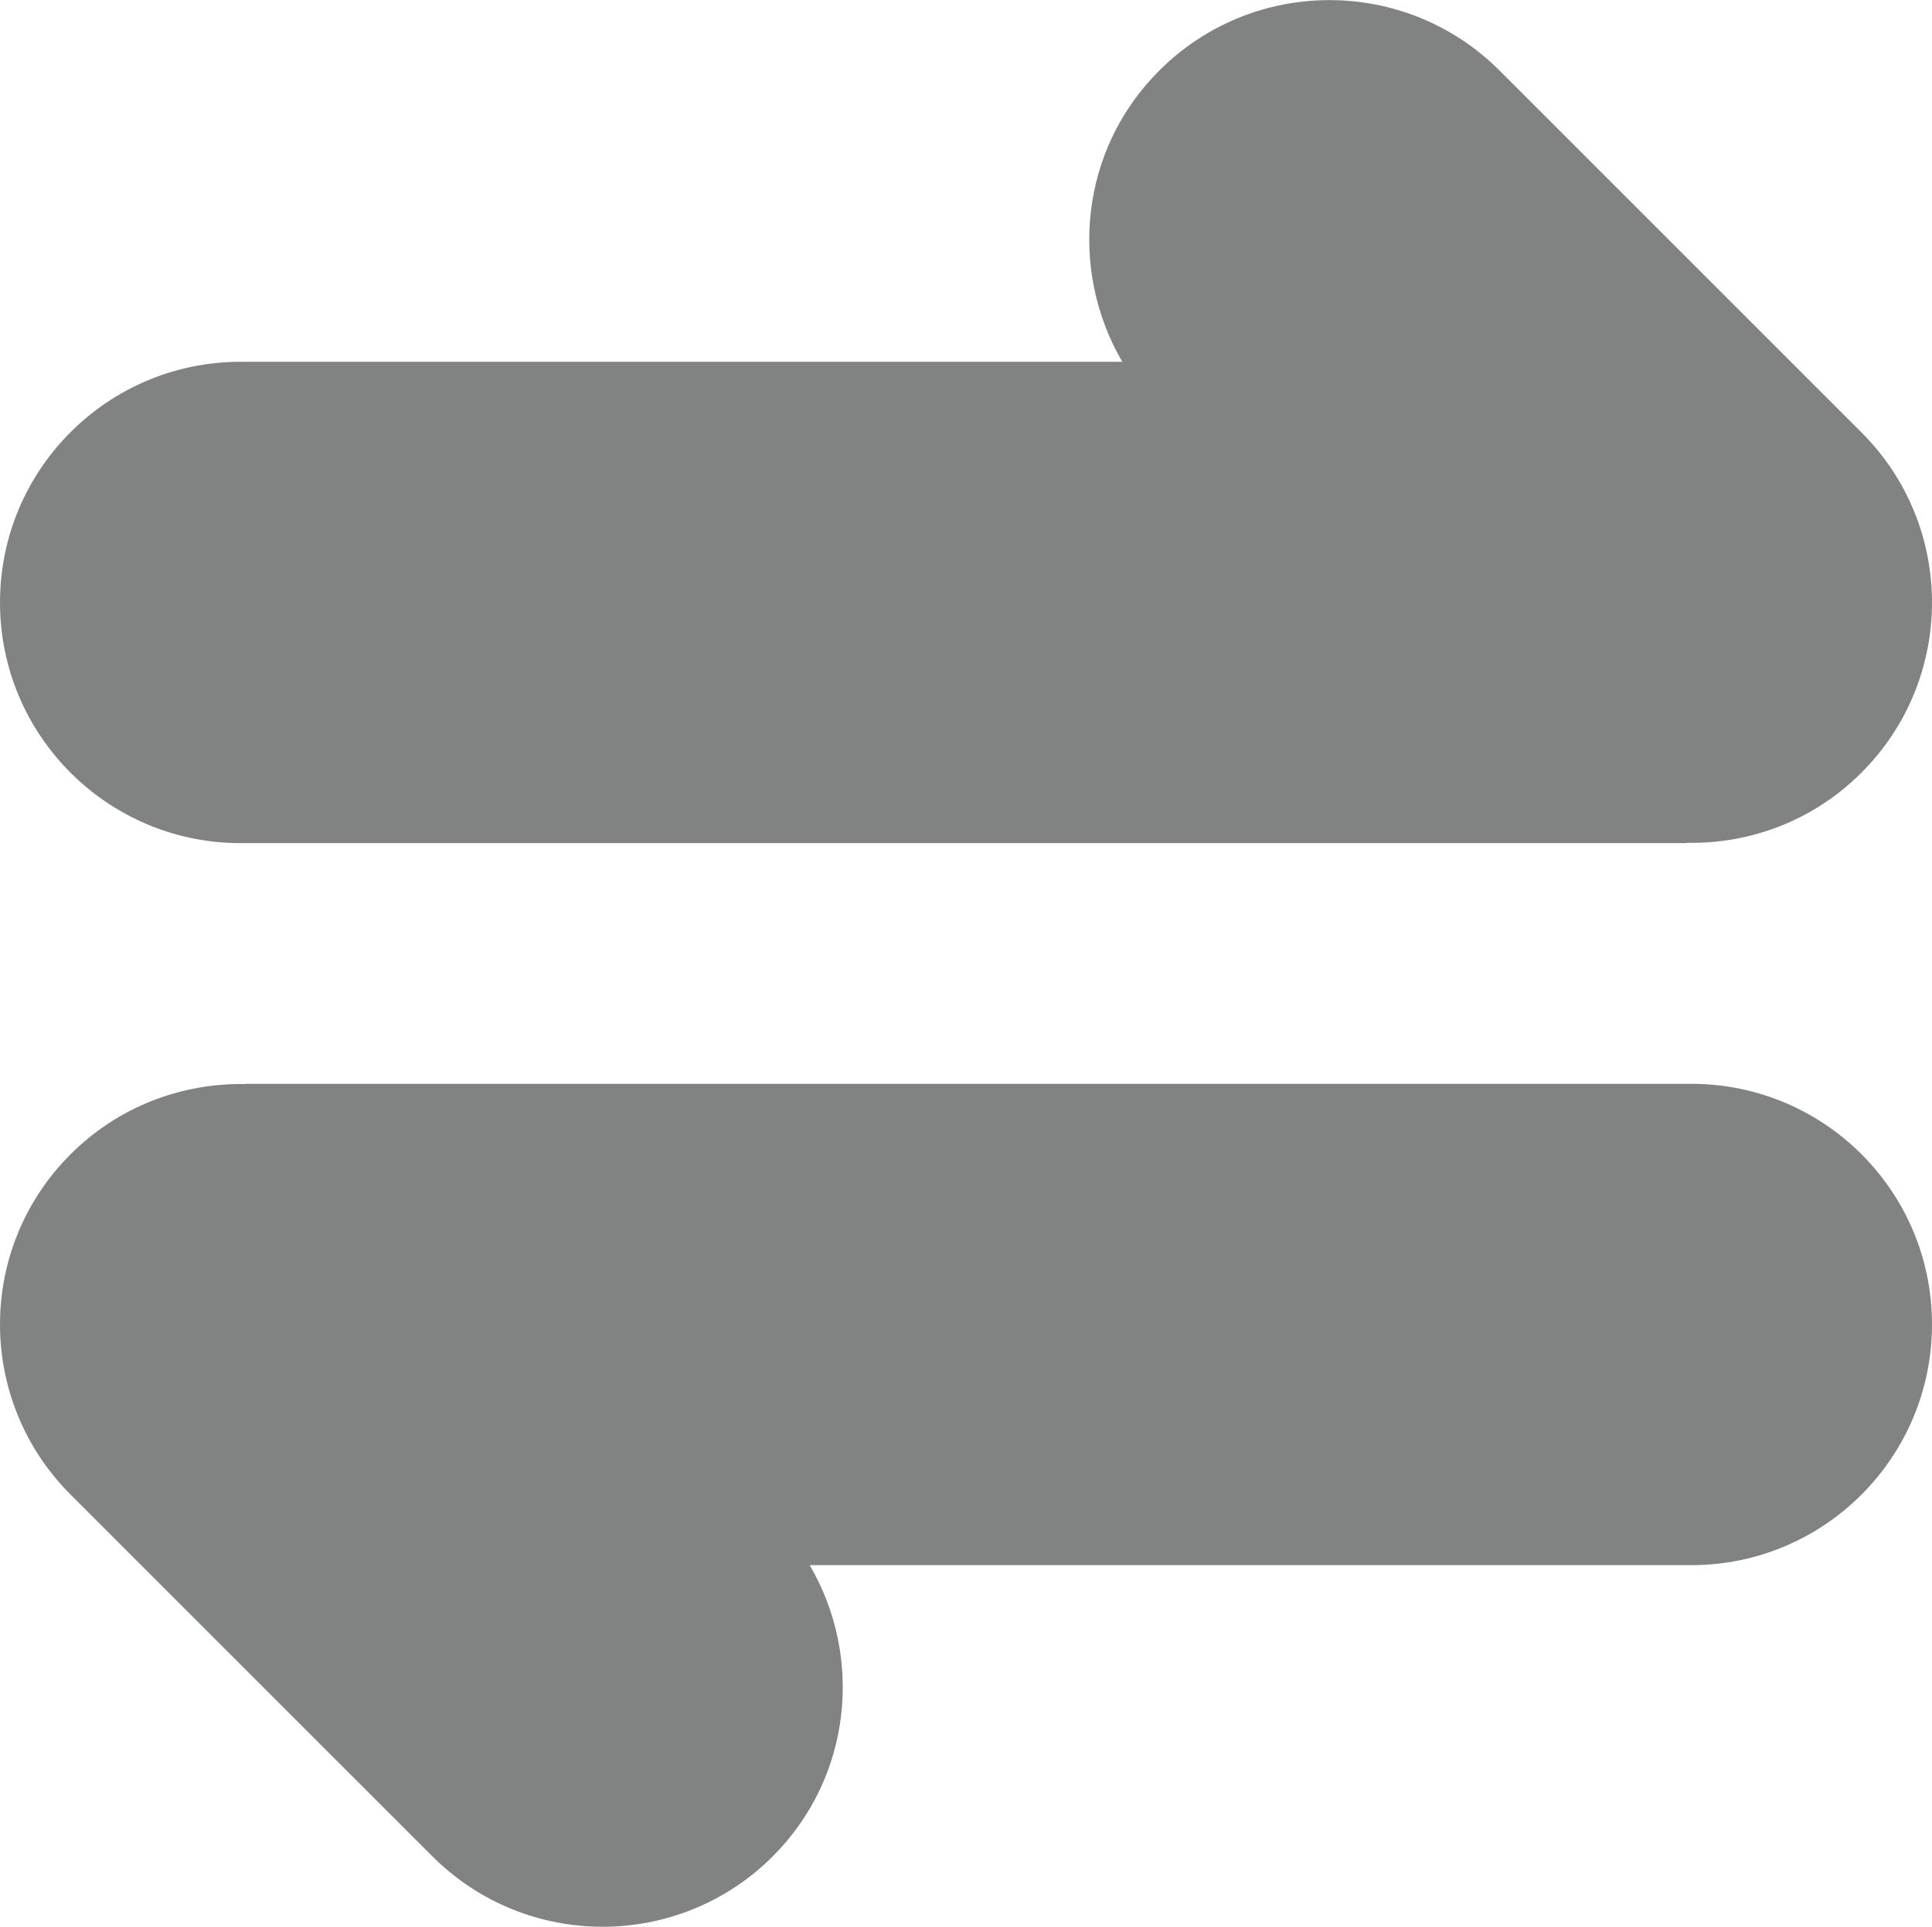
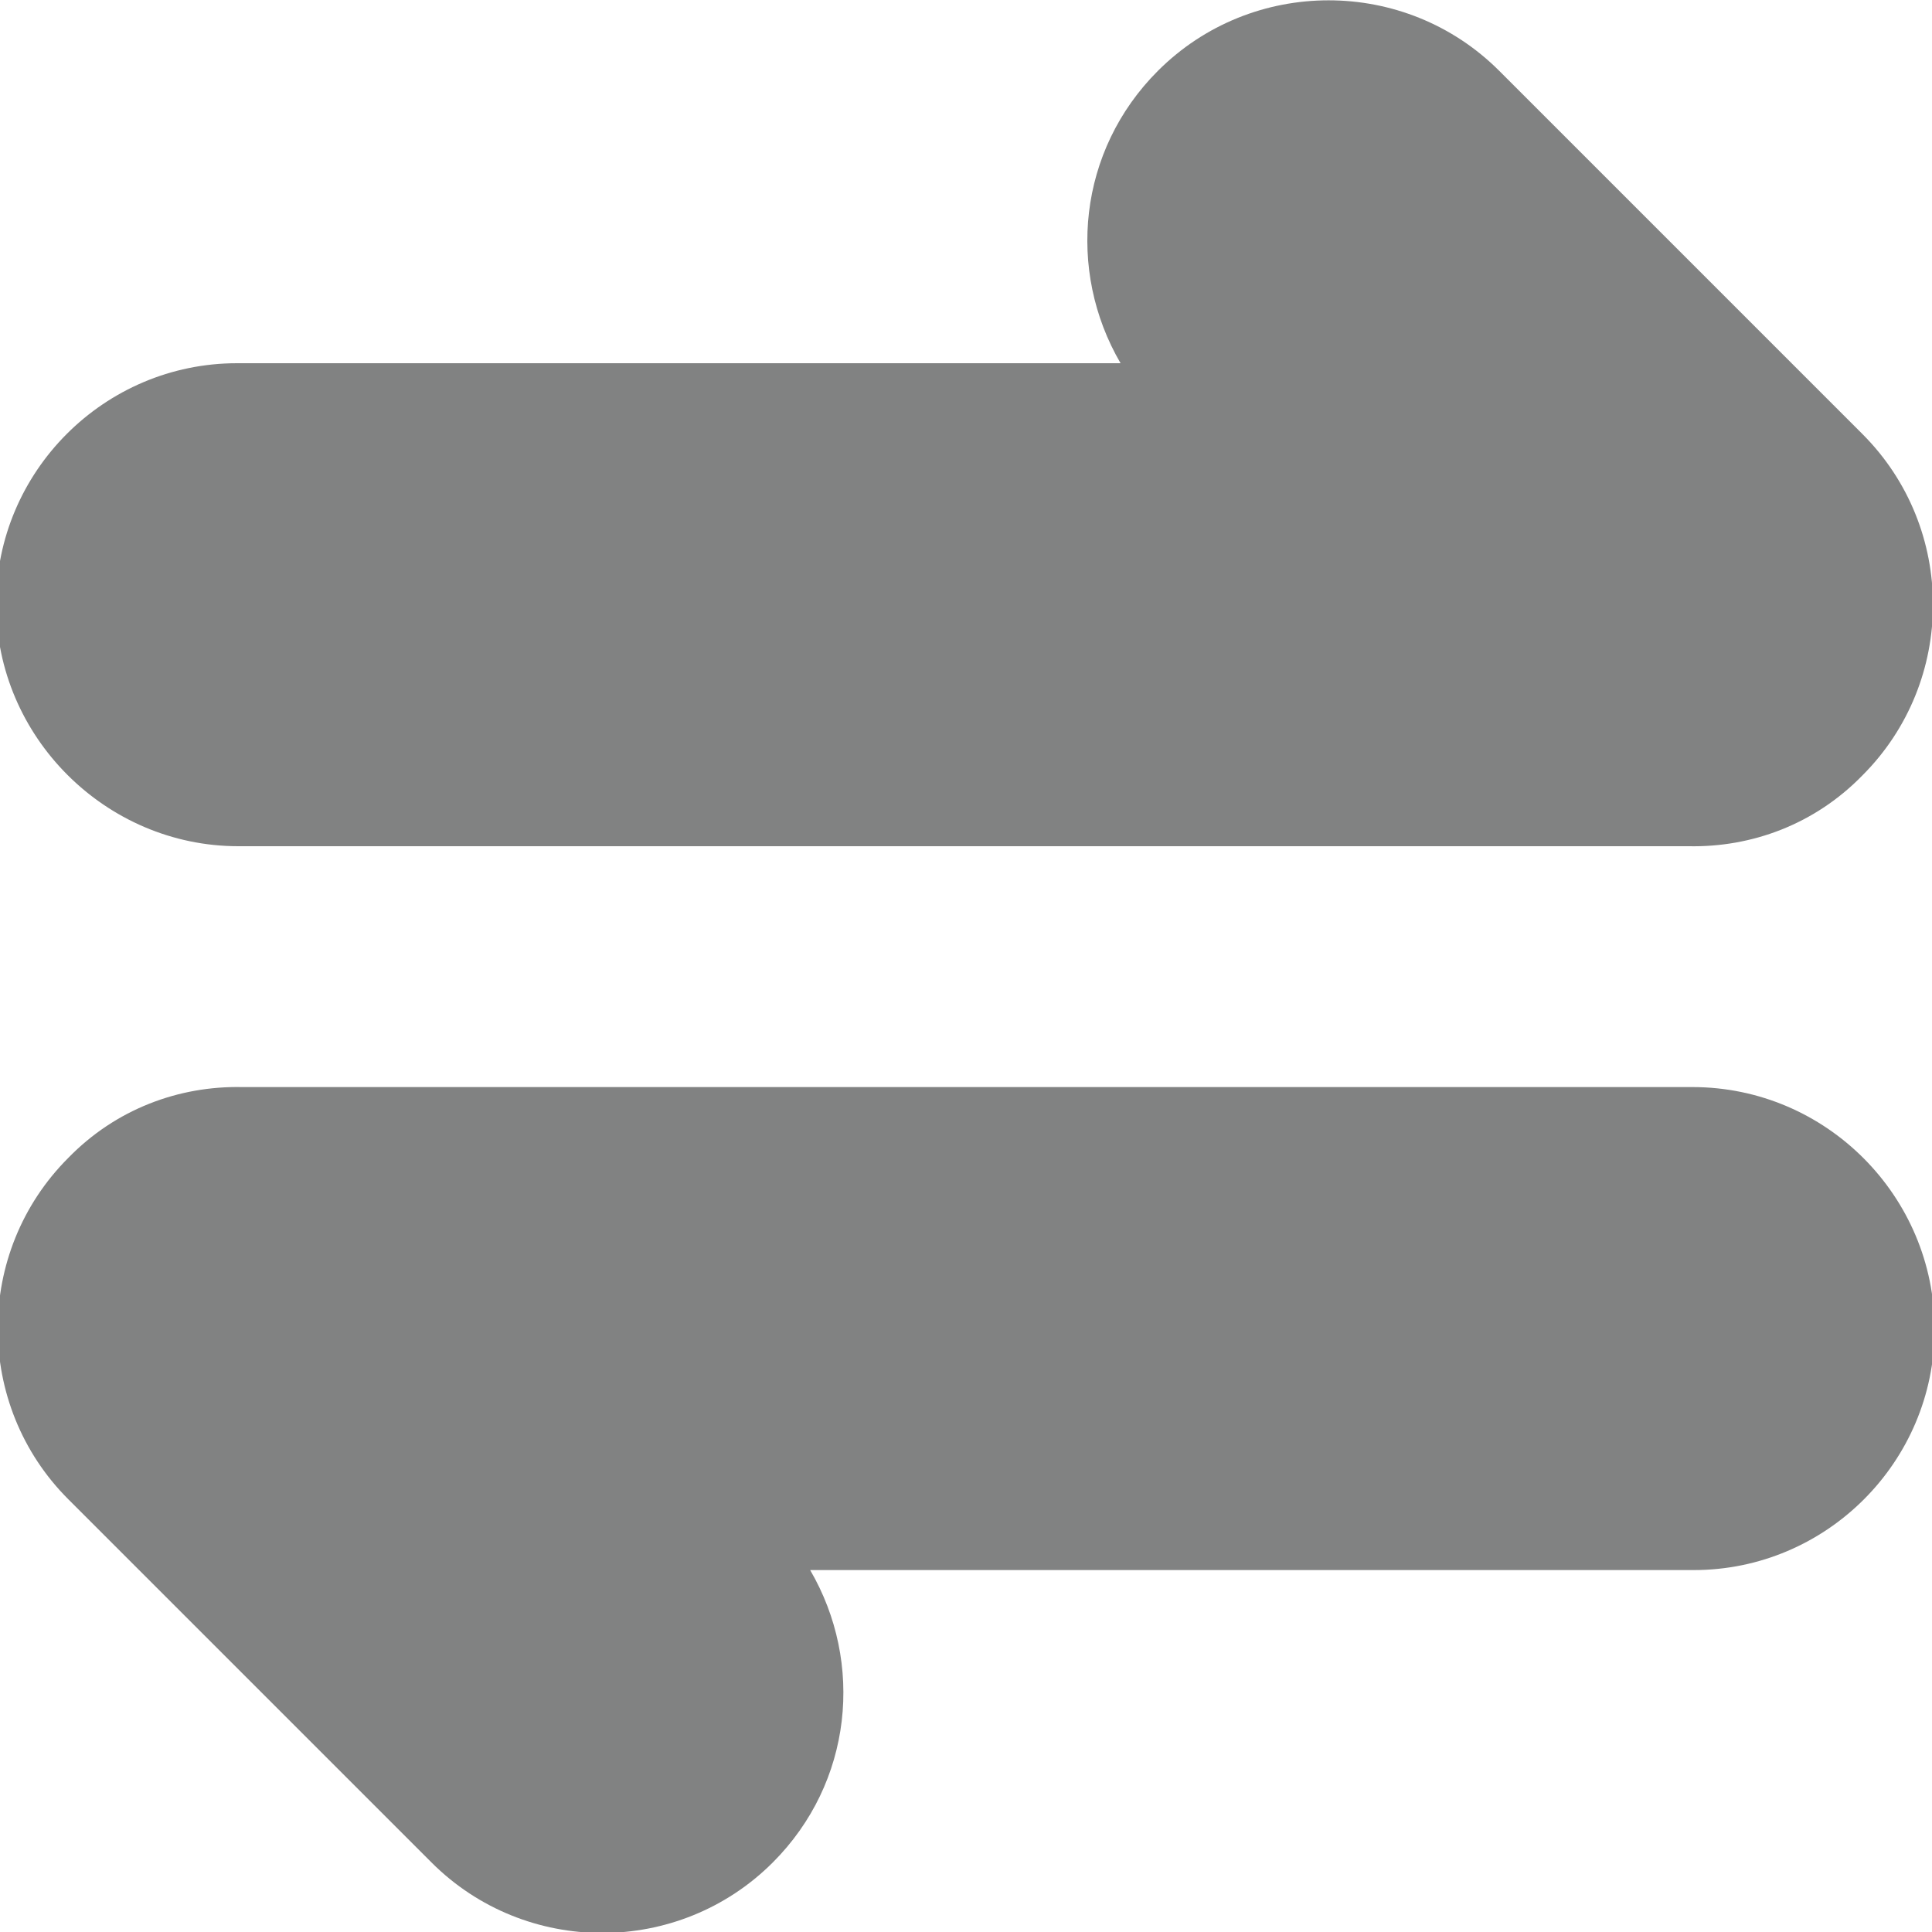
- <svg xmlns="http://www.w3.org/2000/svg" version="1.1" id="Layer_1" x="0px" y="0px" width="18.163px" height="18.118px" viewBox="0 0 18.163 18.118" enable-background="new 0 0 18.163 18.118" xml:space="preserve">
-   <path fill-rule="evenodd" clip-rule="evenodd" fill="#818282" d="M2.263,7.928h13.58c0.009,0,0.017-0.003,0.027-0.003  c0.589,0.009,1.18-0.21,1.63-0.66c0.884-0.884,0.884-2.316,0-3.199l-3.402-3.402c-0.884-0.884-2.316-0.884-3.2,0  c-0.744,0.743-0.853,1.871-0.347,2.738H2.263C1.013,3.401,0,4.415,0,5.665S1.013,7.928,2.263,7.928 M15.9,10.191H2.32  c-0.009,0-0.018,0.002-0.026,0.002c-0.589-0.007-1.181,0.211-1.631,0.661c-0.884,0.883-0.884,2.315,0,3.199l3.402,3.402  c0.884,0.883,2.316,0.883,3.2,0c0.743-0.744,0.854-1.871,0.347-2.738H15.9c1.25,0,2.263-1.014,2.263-2.264S17.15,10.191,15.9,10.191  " />
+ <svg xmlns="http://www.w3.org/2000/svg" version="1.1" id="Layer_1" x="0px" y="0px" viewBox="-361.9 321.9 150 150" style="enable-background:new -361.9 321.9 150 150;" xml:space="preserve">
+   <style type="text/css">
+ 	.st0{fill:#818282;}
+ </style>
+   <path class="st0" d="M-343.4,387.6h112.4c0.1,0,0.1,0,0.2,0c4.9,0.1,9.8-1.7,13.5-5.5c7.3-7.3,7.3-19.2,0-26.5l-28.2-28.2  c-7.3-7.3-19.2-7.3-26.5,0c-6.2,6.2-7.1,15.5-2.9,22.7h-68.6c-10.3,0-18.7,8.4-18.7,18.7S-353.7,387.6-343.4,387.6 M-230.5,406.3  h-112.4c-0.1,0-0.1,0-0.2,0c-4.9-0.1-9.8,1.7-13.5,5.5c-7.3,7.3-7.3,19.2,0,26.5l28.2,28.2c7.3,7.3,19.2,7.3,26.5,0  c6.2-6.2,7.1-15.5,2.9-22.7h68.6c10.3,0,18.7-8.4,18.7-18.7S-220.1,406.3-230.5,406.3" />
</svg>
